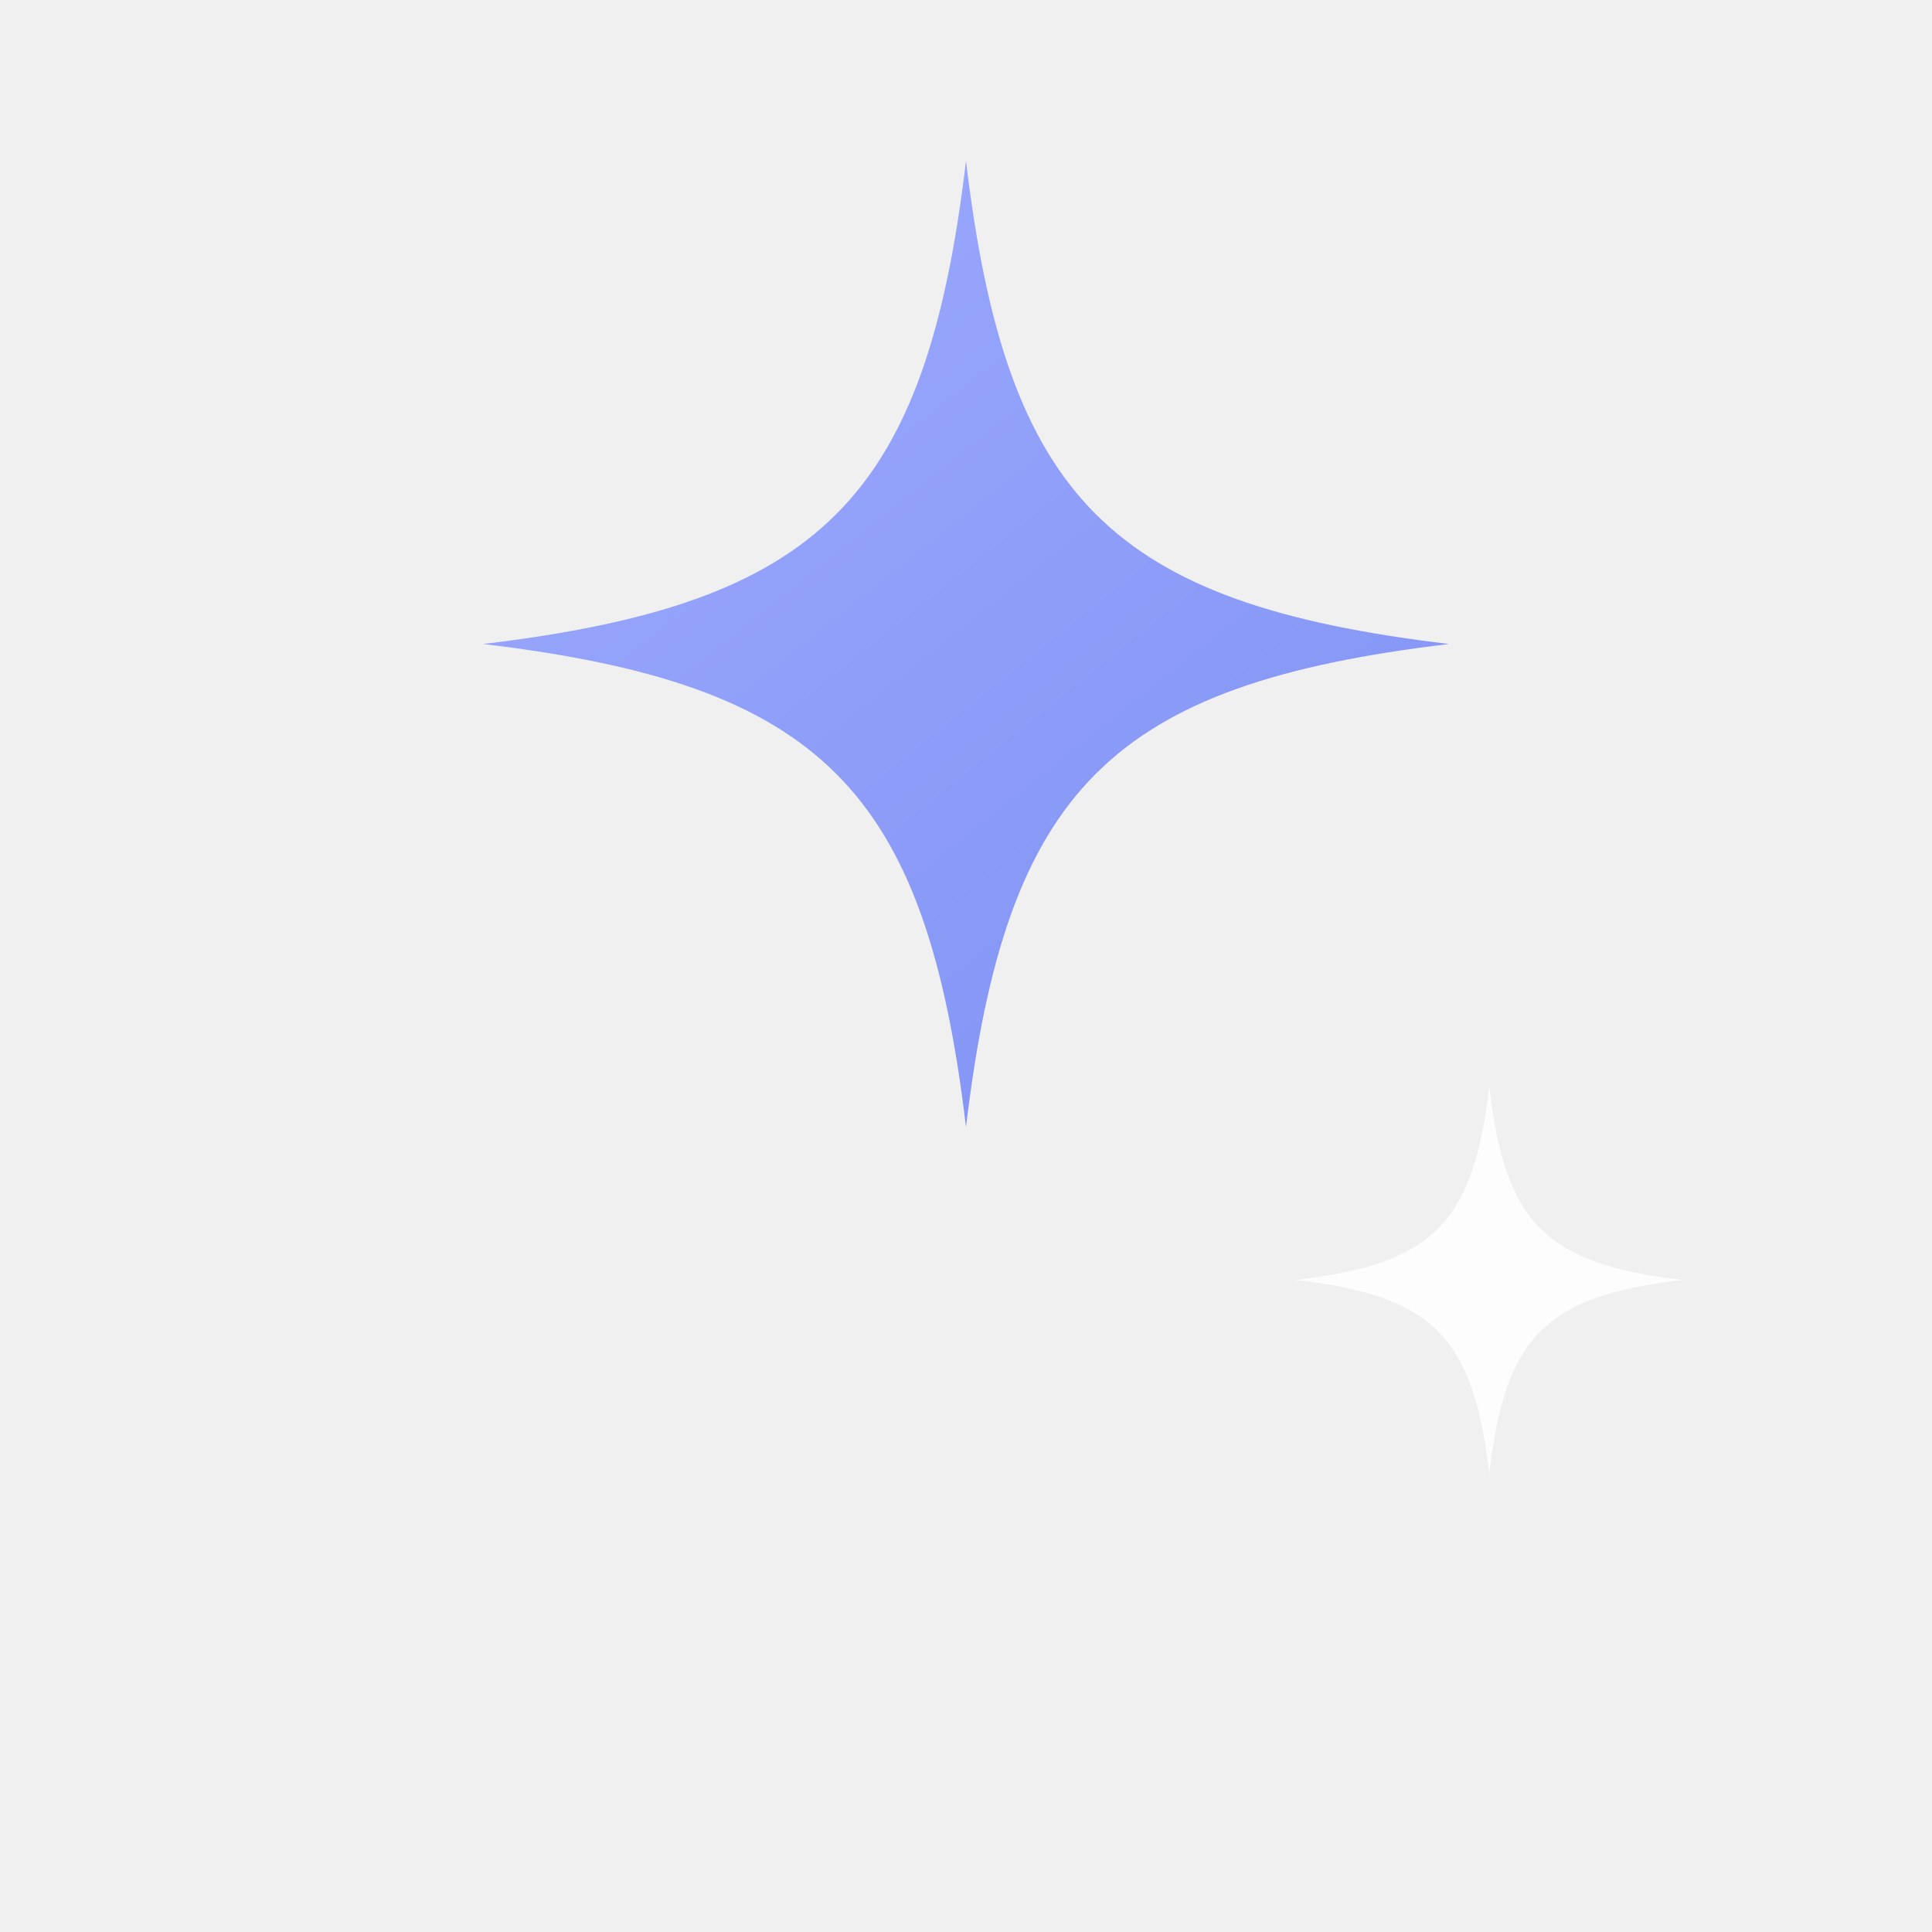
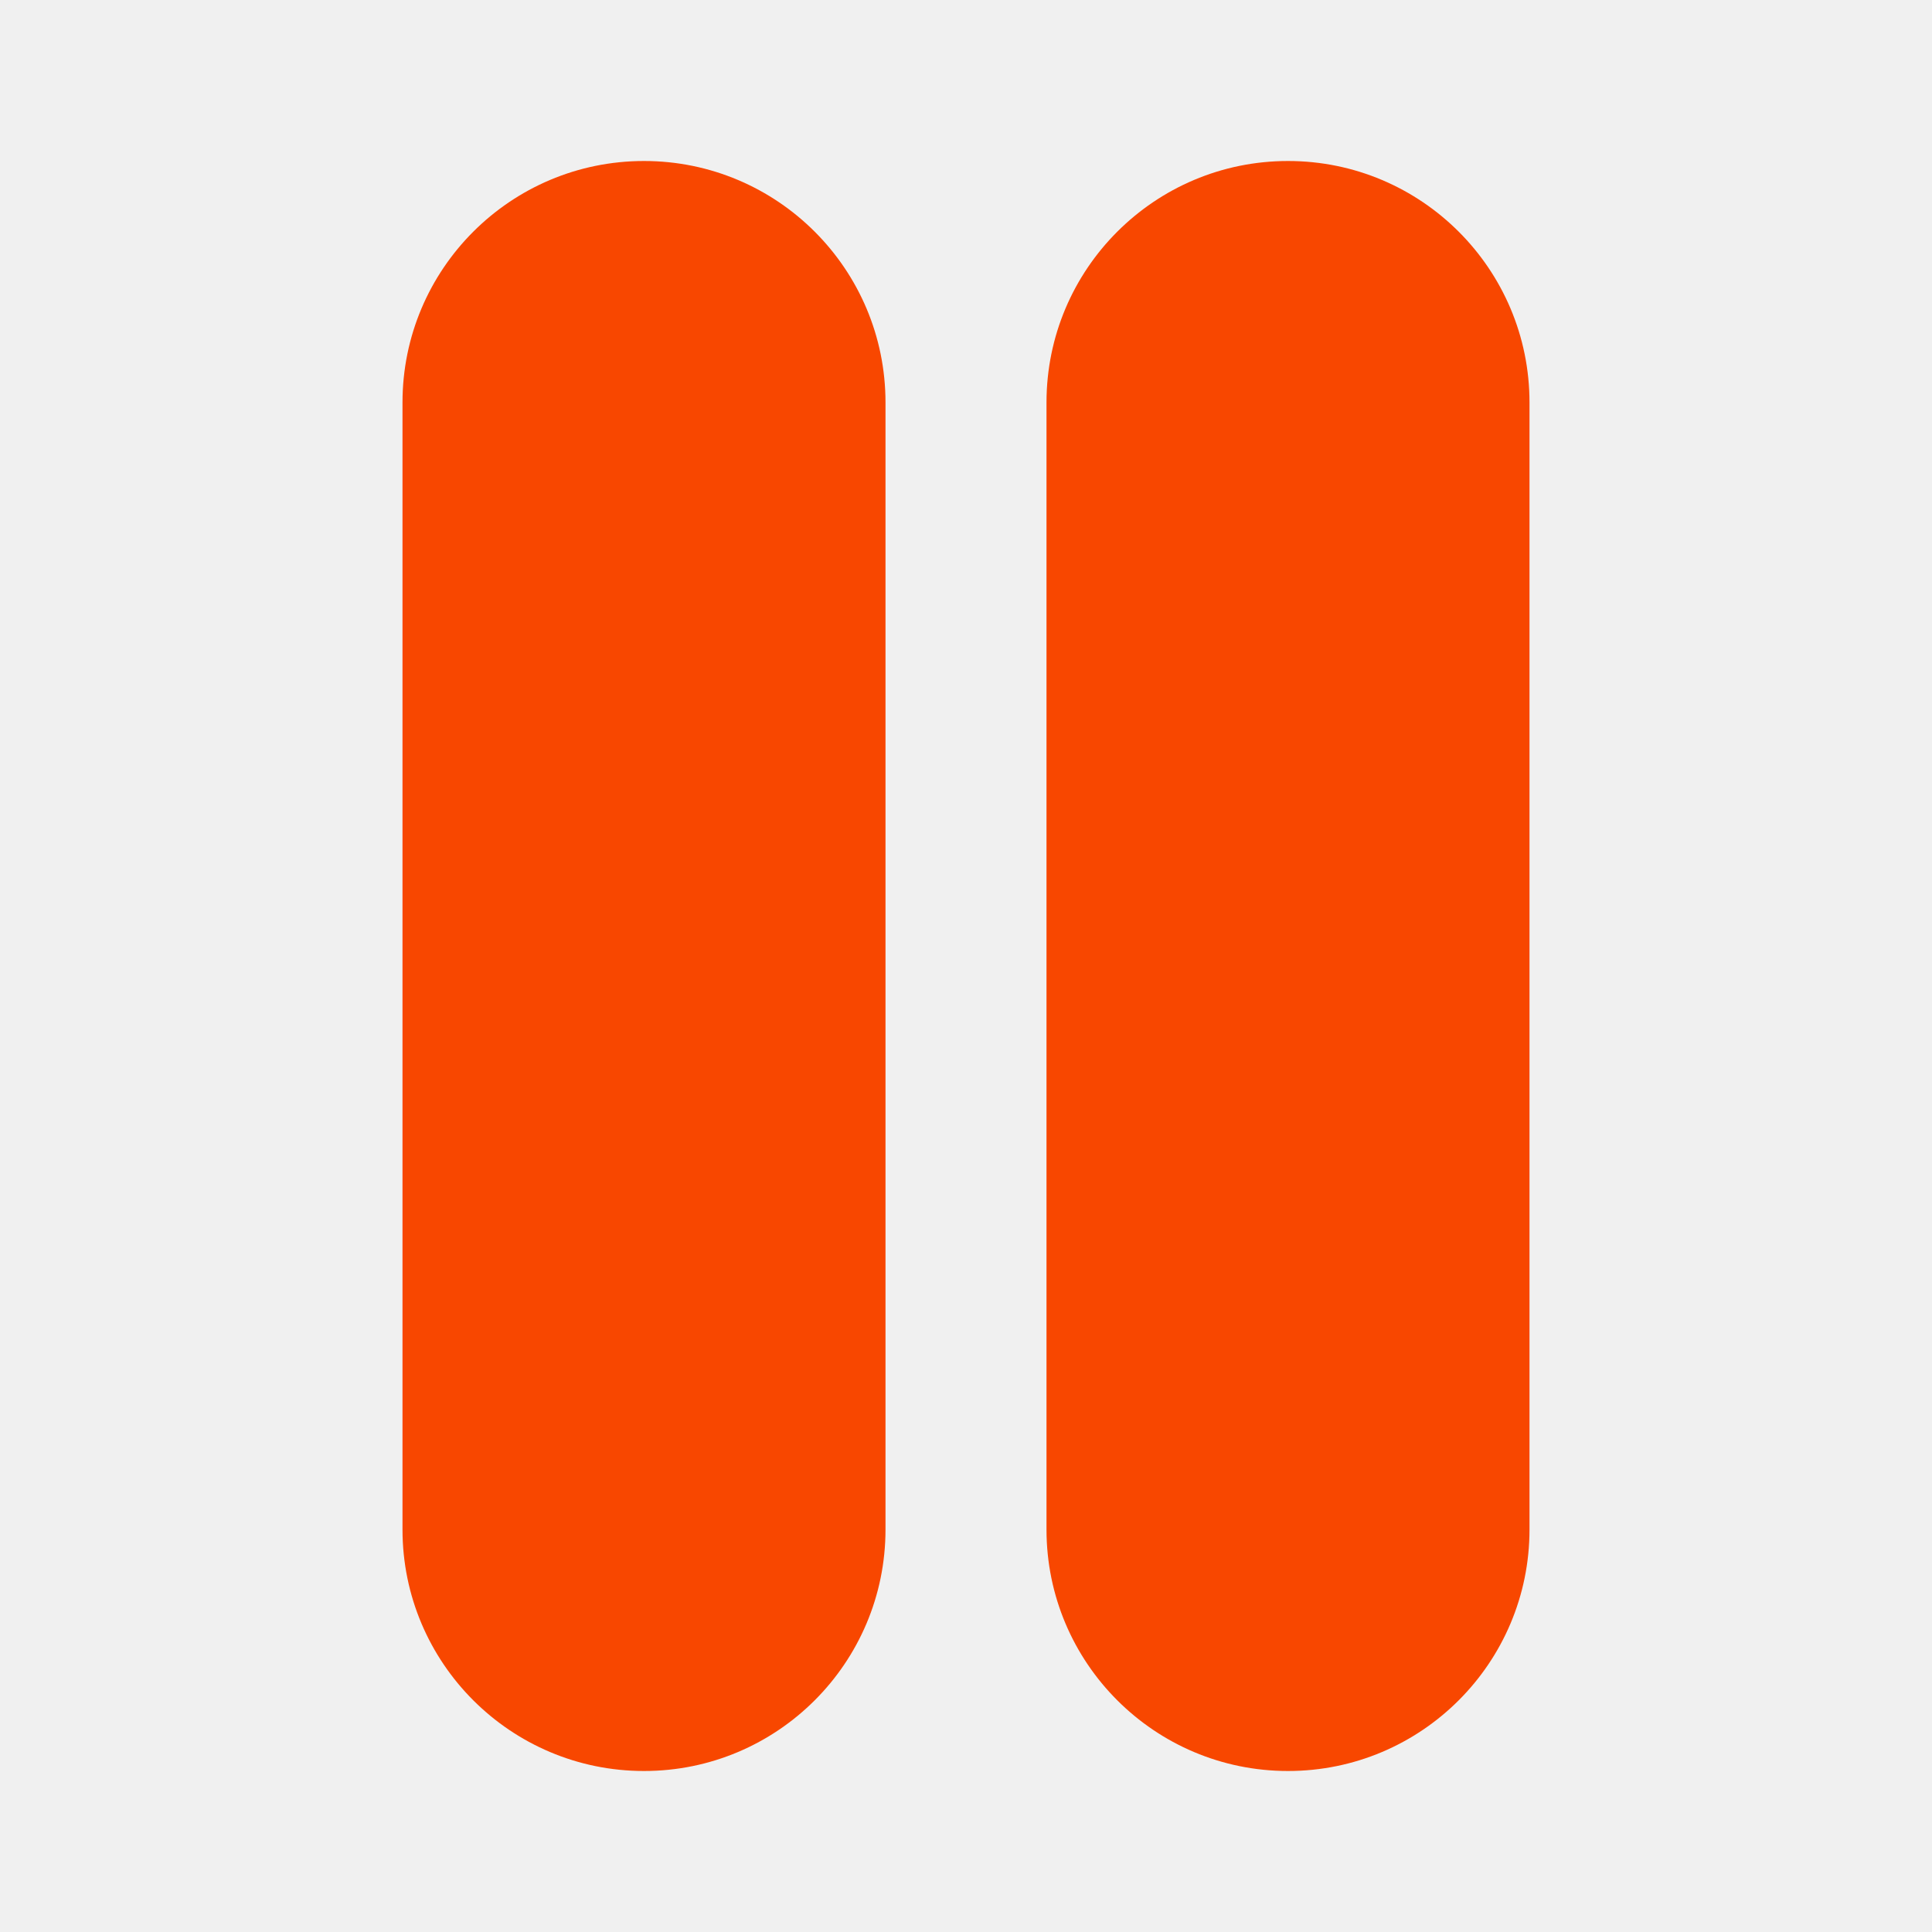
<svg xmlns="http://www.w3.org/2000/svg" width="32" height="32" viewBox="0 0 24 24" fill="none">
-   <defs>
-     <linearGradient id="litspark" x1="4" y1="2" x2="20" y2="22" gradientUnits="userSpaceOnUse">
-       <stop stop-color="#A1ADFF" />
-       <stop offset="1" stop-color="#6F84ED" />
-     </linearGradient>
-   </defs>
-   <path d="M12 2c.5 4.2 1.8 5.5 6 6-4.2.5-5.5 1.8-6 6-.5-4.2-1.8-5.5-6-6 4.2-.5 5.5-1.8 6-6Z" fill="url(#litspark)" />
-   <path d="M18.5 13.5c.2 1.7.7 2.2 2.4 2.4-1.7.2-2.2.7-2.4 2.4-.2-1.7-.7-2.2-2.4-2.4 1.7-.2 2.2-.7 2.4-2.4Z" fill="#fff" fill-opacity="0.85" />
+   <rect x="5" y="2" width="6" height="20" rx="3" fill="#F84700" />
+   <rect x="13" y="2" width="6" height="20" rx="3" fill="#F84700" />
</svg>
